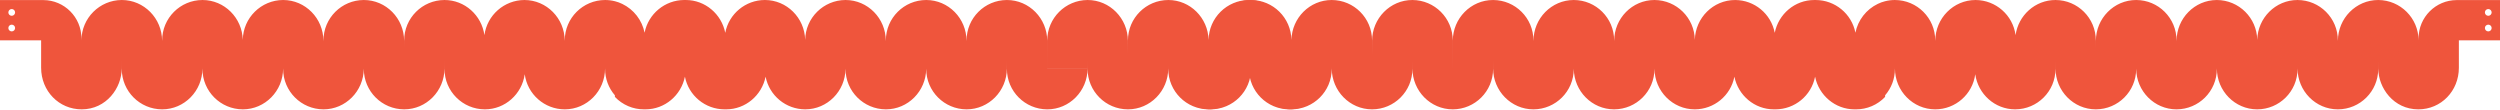
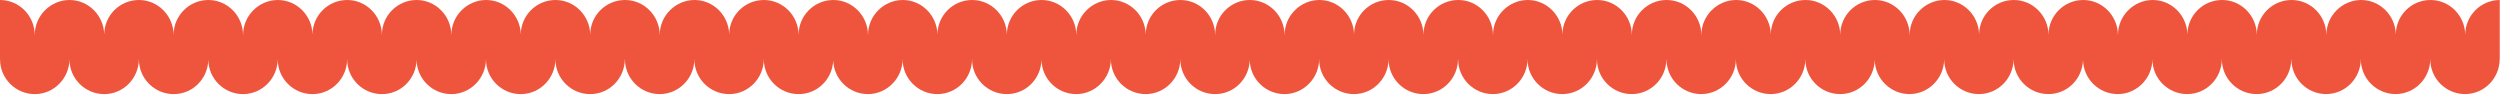
- <svg xmlns="http://www.w3.org/2000/svg" width="2819.575" height="123.325" viewBox="0 0 2819.575 123.325">
-   <g transform="translate(-129.212 0.001)">
-     <path d="M1575.6,12541.818l-.022-.644c0,25.448-20.391,46.149-45.455,46.149a45.586,45.586,0,0,1-45.518-45.506l-.013-3.4v2.77h-.013c-.006,25.439-20.391,46.138-45.452,46.138a45.588,45.588,0,0,1-45.521-45.506l-.032-9.632v8.963h-45.49l.025-31.645a45.728,45.728,0,0,1,45.518-45.5c25.063,0,45.455,20.7,45.455,46.149h-.013v15.306l.057-15.95a45.585,45.585,0,0,1,45.518-45.5c24.691,0,44.829,20.095,45.426,45.019a45.728,45.728,0,0,1,45.505-45.019c25.063,0,45.448,20.7,45.455,46.137h.032v31.038h45.509c0,25.448-20.388,46.149-45.455,46.149A45.586,45.586,0,0,1,1575.6,12541.818Zm-272.988,0-.035-9.632v8.988h.013c0,25.448-20.391,46.149-45.458,46.149a45.586,45.586,0,0,1-45.518-45.506l-.021-.249c-.21,25.268-20.523,45.755-45.456,45.755a45.586,45.586,0,0,1-45.518-45.506l-.024-.231c-.22,25.259-20.526,45.737-45.453,45.737a45.615,45.615,0,0,1-44.675-36.824c-4.261,20.991-22.606,36.824-44.523,36.824-.3,0-.6-.016-.907-.022s-.591.022-.891.022a45.618,45.618,0,0,1-44.678-36.824c-4.258,20.991-22.6,36.824-44.523,36.824-.268,0-.531-.016-.8-.022-.253.007-.5.022-.749.022a44.967,44.967,0,0,1-32.9-14.055v-1.769a45.286,45.286,0,0,1-11.072-29.683l-.009-3.4v2.77h-.013c-.006,25.439-20.395,46.138-45.455,46.138a45.6,45.6,0,0,1-45.12-39.592c-3.146,22.354-22.119,39.592-44.987,39.592a45.586,45.586,0,0,1-45.521-45.506l-.032-9.632v8.988h.009c0,25.448-20.388,46.149-45.455,46.149a45.586,45.586,0,0,1-45.518-45.506l-.024-.283c-.19,25.284-20.508,45.789-45.453,45.789a45.586,45.586,0,0,1-45.518-45.506l-.022-.644c0,25.448-20.391,46.149-45.455,46.149a45.586,45.586,0,0,1-45.521-45.506l-.009-3.4v2.767h-.009c-.009,25.439-20.395,46.138-45.455,46.138a45.586,45.586,0,0,1-45.521-45.506l-.032-9.632v8.881l-.013.116c0,21.9-17.277,46.141-45.186,46.141-25.638,0-45.723-20.625-45.723-46.952v-30.845H167v-45.442h48.8a43.125,43.125,0,0,1,43.035,43.12l.013,2.3a45.728,45.728,0,0,1,45.518-45.5c25.027,0,45.395,20.646,45.455,46.04l.045-.535a45.585,45.585,0,0,1,45.518-45.5c24.691,0,44.829,20.095,45.426,45.016A45.729,45.729,0,0,1,486.313,12464c25.06,0,45.449,20.7,45.455,46.137h.032v2.841l.013-3.473a45.585,45.585,0,0,1,45.518-45.5c25.06,0,45.449,20.7,45.455,46.137h.01v9.083l.035-9.715a45.585,45.585,0,0,1,45.518-45.5c22.878,0,41.85,17.248,44.991,39.6a45.773,45.773,0,0,1,45.117-39.6c25.019,0,45.381,20.624,45.458,46l.042-.5a45.585,45.585,0,0,1,45.518-45.5,44.788,44.788,0,0,1,11.031,1.377v-.009a42.677,42.677,0,0,1,8.251,3,46.2,46.2,0,0,1,25.221,32.5A45.8,45.8,0,0,1,938.65,12464c.294,0,.581.019.872.022s.588-.022.885-.022c21.977,0,40.359,15.918,44.555,37a45.61,45.61,0,0,1,44.706-37c24.691,0,44.833,20.095,45.426,45.016A45.729,45.729,0,0,1,1120.6,12464c25.06,0,45.452,20.7,45.455,46.137h.035v2.841l.01-3.473a45.585,45.585,0,0,1,45.518-45.5c25.06,0,45.448,20.7,45.455,46.137h.013l.031-.632a45.585,45.585,0,0,1,45.518-45.5c25.067,0,45.455,20.7,45.455,46.149h-.01v31.025h45.509c0,25.448-20.391,46.149-45.455,46.149A45.586,45.586,0,0,1,1302.615,12541.818Zm-273-.644h.009l-.009-2.755Zm-90.986,0v-.054Zm-134.716-31.025Zm-454.094,0Zm-173.4-14.541a3.807,3.807,0,1,0,3.8-3.806A3.805,3.805,0,0,0,176.418,12495.608Zm0-17.6a3.807,3.807,0,1,0,3.8-3.81A3.806,3.806,0,0,0,176.418,12478Z" transform="translate(-37.789 -12464.001)" fill="#EF553C" />
-     <path d="M1408.6,45.506l-.022.644C1408.58,20.7,1388.189,0,1363.125,0a45.586,45.586,0,0,0-45.518,45.506l-.013,3.4v-2.77h-.013C1317.576,20.7,1297.191,0,1272.13,0a45.588,45.588,0,0,0-45.521,45.506l-.032,9.632V46.175h-45.49l.025,31.645a45.728,45.728,0,0,0,45.518,45.5c25.063,0,45.455-20.7,45.455-46.149h-.013V61.869l.057,15.95a45.585,45.585,0,0,0,45.518,45.5c24.691,0,44.829-20.095,45.426-45.019a45.728,45.728,0,0,0,45.505,45.019c25.063,0,45.448-20.7,45.455-46.137h.032V46.149h45.509C1499.575,20.7,1479.187,0,1454.12,0A45.586,45.586,0,0,0,1408.6,45.506Zm-272.988,0-.035,9.632V46.149h.013C1135.592,20.7,1115.2,0,1090.134,0a45.586,45.586,0,0,0-45.518,45.506l-.021.249C1044.385,20.487,1024.072,0,999.139,0a45.586,45.586,0,0,0-45.518,45.506l-.024.231C953.377,20.479,933.071,0,908.144,0a45.615,45.615,0,0,0-44.675,36.824C859.208,15.833,840.863,0,818.946,0c-.3,0-.6.016-.907.022S817.449,0,817.149,0a45.618,45.618,0,0,0-44.678,36.824C768.213,15.833,749.868,0,727.948,0c-.268,0-.531.016-.8.022C726.9.016,726.653,0,726.4,0a44.967,44.967,0,0,0-32.9,14.055v1.769A45.286,45.286,0,0,0,682.43,45.506l-.009,3.4v-2.77h-.013C682.4,20.7,662.013,0,636.953,0a45.6,45.6,0,0,0-45.12,39.592C588.686,17.238,569.713,0,546.845,0a45.586,45.586,0,0,0-45.521,45.506l-.032,9.632V46.149h.009C501.3,20.7,480.914,0,455.847,0a45.586,45.586,0,0,0-45.518,45.506l-.024.283C410.115,20.5,389.8,0,364.852,0a45.586,45.586,0,0,0-45.518,45.506l-.022.644C319.312,20.7,298.921,0,273.857,0a45.586,45.586,0,0,0-45.521,45.506l-.009,3.4V46.138h-.009C228.307,20.7,207.922,0,182.862,0a45.586,45.586,0,0,0-45.521,45.506l-.032,9.632V46.257l-.013-.116C137.3,24.242,120.02,0,92.11,0,66.472,0,46.387,20.625,46.387,46.952V77.8H0v45.442H48.8a43.125,43.125,0,0,0,43.035-43.12l.013-2.3a45.728,45.728,0,0,0,45.518,45.5c25.027,0,45.395-20.646,45.455-46.04l.045.535a45.585,45.585,0,0,0,45.518,45.5c24.691,0,44.829-20.095,45.426-45.016a45.729,45.729,0,0,0,45.505,45.016c25.06,0,45.448-20.7,45.455-46.137h.032V74.347l.013,3.473a45.585,45.585,0,0,0,45.518,45.5c25.06,0,45.449-20.7,45.455-46.137h.01V68.1l.035,9.715a45.585,45.585,0,0,0,45.518,45.5c22.878,0,41.85-17.248,44.991-39.6a45.773,45.773,0,0,0,45.117,39.6c25.019,0,45.381-20.624,45.458-46l.042.5a45.585,45.585,0,0,0,45.518,45.5,44.788,44.788,0,0,0,11.031-1.377v.009a42.677,42.677,0,0,0,8.251-3,46.2,46.2,0,0,0,25.221-32.5,45.8,45.8,0,0,0,44.675,36.862c.294,0,.581-.019.872-.022s.588.022.885.022c21.977,0,40.359-15.918,44.555-37a45.61,45.61,0,0,0,44.706,37c24.691,0,44.833-20.095,45.426-45.016A45.729,45.729,0,0,0,953.6,123.324c25.06,0,45.452-20.7,45.455-46.137h.035V74.347l.01,3.473a45.585,45.585,0,0,0,45.518,45.5c25.06,0,45.448-20.7,45.455-46.137h.013l.031.632a45.585,45.585,0,0,0,45.518,45.5c25.067,0,45.455-20.7,45.455-46.149h-.01V46.149h45.509C1226.587,20.7,1206.2,0,1181.132,0A45.586,45.586,0,0,0,1135.614,45.506Zm-273,.644h.009l-.009,2.755Zm-90.986,0V46.2ZM636.912,77.175Zm-454.094,0ZM9.417,91.716a3.807,3.807,0,1,1,3.8,3.806A3.805,3.805,0,0,1,9.417,91.716Zm0,17.6a3.807,3.807,0,1,1,3.8,3.81A3.806,3.806,0,0,1,9.417,109.32Z" transform="translate(2948.787 123.324) rotate(180)" fill="#EF553C" />
+ <svg xmlns="http://www.w3.org/2000/svg" id="Layer_2" data-name="Layer 2" viewBox="0 0 2431.94 91.55">
+   <defs>
+     <style>
+       .cls-1 {
+         fill: #EF553C;
+       }
+     </style>
+   </defs>
+   <g id="Layer_1-2" data-name="Layer 1">
+     <path class="cls-1" d="M2431.9,0c-18.61,0-33.79,15.15-33.79,33.78v2.58c0-1.31,0-2.11,0-2.11h-.02c0-18.89-15.14-34.25-33.74-34.25s-33.58,14.96-33.78,33.42c-.44-18.5-15.39-33.42-33.72-33.42s-33.79,15.15-33.79,33.78l-.04.87v-.39h0c0-18.89-15.14-34.26-33.74-34.26-.02,0-.04,0-.06,0h0s-.03,0-.04,0c-18.61,0-33.79,15.15-33.79,33.78v2.58c0-1.31,0-2.11,0-2.11h-.02c0-18.89-15.14-34.25-33.74-34.25s-33.58,14.96-33.78,33.42c-.44-18.5-15.39-33.42-33.72-33.42s-33.79,15.15-33.79,33.78l-.04.87v-.39h0C2060.25,15.39,2045.16.04,2026.59,0h0s-.03,0-.04,0c0,0-.01,0-.02,0s-.01,0-.02,0c-.02,0-.04,0-.06,0h0c-18.56.05-33.7,15.18-33.7,33.78v2.58c0-1.31,0-2.11,0-2.11h-.02c0-18.89-15.14-34.25-33.74-34.25s-33.58,14.96-33.78,33.42c-.44-18.5-15.39-33.42-33.72-33.42s-33.79,15.15-33.79,33.78l-.04.87v-.39h0C1857.65,15.39,1842.55.04,1823.98,0h0s-.03,0-.04,0c0,0-.01,0-.02,0s-.01,0-.02,0c-.02,0-.04,0-.06,0h0c-18.56.05-33.7,15.18-33.7,33.78v2.58c0-1.31,0-2.11,0-2.11h-.02c0-18.89-15.14-34.25-33.74-34.25s-33.58,14.96-33.78,33.42c-.44-18.5-15.39-33.42-33.72-33.42s-33.79,15.15-33.79,33.78l-.04.87v-.39h0c0-18.89-15.14-34.26-33.74-34.26-.01,0-.03,0-.04,0-.01,0-.03,0-.04,0-18.61,0-33.79,15.15-33.79,33.78v2.58c0-1.31,0-2.11,0-2.11h-.02c0-18.89-15.14-34.25-33.74-34.25s-33.58,14.96-33.78,33.42c-.44-18.5-15.39-33.42-33.72-33.42s-33.79,15.15-33.79,33.78l-.04.87v-.39h0c0-18.89-15.14-34.26-33.74-34.26-.02,0-.04,0-.06,0h0s-.03,0-.04,0c-18.61,0-33.79,15.15-33.79,33.78v2.58c0-1.31,0-2.11,0-2.11h-.02c0-18.89-15.14-34.25-33.74-34.25s-33.58,14.96-33.78,33.42c-.44-18.5-15.39-33.42-33.72-33.42s-33.79,15.15-33.79,33.78l-.04.87v-.39h0C1249.58,15.39,1234.48.04,1215.91,0h0s-.03,0-.04,0c0,0-.01,0-.02,0s-.01,0-.02,0c-.02,0-.04,0-.06,0h0c-18.56.05-33.7,15.18-33.7,33.78v2.58c0-1.31,0-2.11,0-2.11h-.02c0-18.89-15.14-34.25-33.74-34.25s-33.58,14.96-33.78,33.42c-.44-18.5-15.39-33.42-33.72-33.42s-33.79,15.15-33.79,33.78l-.04.87v-.39h0C1046.97,15.39,1031.87.04,1013.3,0h0s-.03,0-.04,0c0,0-.01,0-.02,0s-.01,0-.02,0c-.02,0-.04,0-.06,0h0c-18.56.05-33.7,15.18-33.7,33.78v2.58c0-1.31,0-2.11,0-2.11h-.02c0-18.89-15.14-34.25-33.74-34.25s-33.58,14.96-33.78,33.42c-.44-18.5-15.39-33.42-33.72-33.42s-33.79,15.15-33.79,33.78l-.04.87v-.39h0C844.36,15.4,829.27.05,810.71,0h0s-.03,0-.04,0c0,0-.02,0-.03,0s-.02,0-.03,0c-.02,0-.04,0-.06,0h0c-18.55.06-33.68,15.19-33.68,33.78v2.58c0-1.31,0-2.11,0-2.11h-.02c0-18.89-15.14-34.25-33.74-34.25s-33.58,14.96-33.78,33.42c-.44-18.5-15.39-33.42-33.72-33.42s-33.79,15.15-33.79,33.78l-.04.87v-.39h0c0-18.89-15.14-34.26-33.74-34.26-.02,0-.04,0-.06,0h0s-.03,0-.04,0c-18.61,0-33.79,15.15-33.79,33.78v2.58c0-1.31,0-2.11,0-2.11h-.02c0-18.89-15.14-34.25-33.74-34.25s-33.58,14.96-33.78,33.42c-.44-18.5-15.39-33.42-33.72-33.42s-33.79,15.15-33.79,33.78l-.04.87v-.39h0C439.02,15.39,423.93.04,405.36,0h0s-.03,0-.04,0c0,0-.01,0-.02,0s-.01,0-.02,0c-.02,0-.04,0-.06,0h0c-18.56.05-33.7,15.18-33.7,33.78v2.58c0-1.31,0-2.11,0-2.11h-.02c0-18.89-15.14-34.25-33.74-34.25s-33.58,14.96-33.78,33.42c-.44-18.5-15.39-33.42-33.72-33.42s-33.79,15.15-33.79,33.78l-.04.87v-.39h0C236.42,15.39,221.32.04,202.75,0h0s-.03,0-.04,0c0,0-.01,0-.02,0s-.01,0-.02,0c-.02,0-.04,0-.06,0h0c-18.56.05-33.7,15.18-33.7,33.78v2.58c0-1.31,0-2.11,0-2.11h-.02c0-18.89-15.14-34.25-33.74-34.25s-33.58,14.96-33.78,33.42C100.91,14.92,85.96,0,67.63,0s-33.79,15.15-33.79,33.78l-.04.87v-.39h0C33.81,15.37,18.67,0,.06,0c-.02,0-.04,0-.06,0v57.77c0-.12,0-.24.01-.36h.04v.36c0,18.63,15.19,33.78,33.79,33.78s33.74-15.36,33.74-34.25h0v-2.05,2.52c0,18.63,15.19,33.78,33.8,33.78s33.65-15.28,33.74-34.1h.02v.32c0,18.63,15.19,33.78,33.79,33.78s33.31-14.95,33.72-33.48c.17,18.49,15.28,33.48,33.78,33.48s33.74-15.36,33.74-34.25h0v-2.05,2.52c0,18.63,15.19,33.78,33.8,33.78s33.65-15.28,33.74-34.1h.02v.32c0,18.63,15.19,33.78,33.79,33.78s33.3-14.94,33.72-33.46c.17,18.48,15.28,33.46,33.78,33.46s33.74-15.36,33.74-34.25h0v-2.05,2.52c0,18.63,15.19,33.78,33.8,33.78s33.65-15.28,33.74-34.1h.02v.32c0,18.63,15.19,33.78,33.79,33.78s33.52-15.16,33.73-33.87l.03.08c0,.57.02,1.14.04,1.7v-1.74c0-.11,0-.21,0-.32h.04v.36c0,18.63,15.19,33.78,33.79,33.78s33.74-15.36,33.74-34.25h0v-2.05,2.52c0,18.63,15.19,33.78,33.8,33.78s33.65-15.28,33.74-34.1h.02v.32c0,18.63,15.19,33.78,33.79,33.78s33.14-14.78,33.71-33.16c.33,18.34,15.38,33.16,33.78,33.16s33.74-15.36,33.74-34.25h0v-2.05,2.52c0,18.63,15.19,33.78,33.8,33.78s33.65-15.28,33.74-34.1h.02v.32c0,18.63,15.19,33.78,33.79,33.78s33.31-14.95,33.72-33.48c.17,18.49,15.28,33.48,33.78,33.48s33.74-15.36,33.74-34.25h0v-2.05,2.52c0,18.63,15.19,33.78,33.8,33.78s33.65-15.28,33.74-34.1h.02v.32c0,18.63,15.19,33.78,33.79,33.78s33.3-14.94,33.72-33.46c.17,18.48,15.28,33.46,33.78,33.46s33.74-15.36,33.74-34.25h0v-2.05,2.52c0,18.63,15.19,33.78,33.8,33.78s33.65-15.28,33.74-34.1h.02v.32c0,18.63,15.19,33.78,33.79,33.78s33.53-15.16,33.73-33.87l.03.08c0,.57.02,1.14.04,1.7v-1.74c0-.11,0-.21,0-.32h.04v.36c0,18.63,15.19,33.78,33.79,33.78s33.74-15.36,33.74-34.25h0v-2.05,2.52c0,18.63,15.19,33.78,33.8,33.78s33.65-15.28,33.74-34.1h.02v.32c0,18.63,15.19,33.78,33.79,33.78s33.52-15.16,33.73-33.87l.03.08c0,.57.02,1.14.04,1.7v-2.06h.02v.36c0,18.63,15.19,33.78,33.79,33.78s33.74-15.36,33.74-34.25h0v-2.05,2.52c0,18.63,15.19,33.78,33.8,33.78s33.65-15.28,33.74-34.1h.02v.32c0,18.63,15.19,33.78,33.79,33.78s33.31-14.95,33.72-33.48c.17,18.49,15.28,33.48,33.78,33.48s33.74-15.36,33.74-34.25h0v-2.05,2.52c0,18.63,15.19,33.78,33.8,33.78s33.65-15.28,33.74-34.1h.02v.32c0,18.63,15.19,33.78,33.79,33.78s33.3-14.94,33.72-33.46c.17,18.48,15.28,33.46,33.78,33.46s33.74-15.36,33.74-34.25h0v-2.05,2.52c0,18.63,15.19,33.78,33.8,33.78s33.65-15.28,33.74-34.1h.02v.32c0,18.63,15.19,33.78,33.79,33.78s33.53-15.16,33.73-33.87l.03.08c0,.57.02,1.14.04,1.7v-1.74c0-.11,0-.21,0-.32h.04v.36c0,18.63,15.19,33.78,33.79,33.78s33.74-15.36,33.74-34.25h0v-2.05,2.52c0,18.63,15.19,33.78,33.8,33.78s33.65-15.28,33.74-34.1h.02v.32c0,18.63,15.19,33.78,33.79,33.78s33.52-15.16,33.73-33.87l.03.08c0,.57.01,1.14.04,1.7V0s-.03,0-.04,0Z" />
  </g>
</svg>
